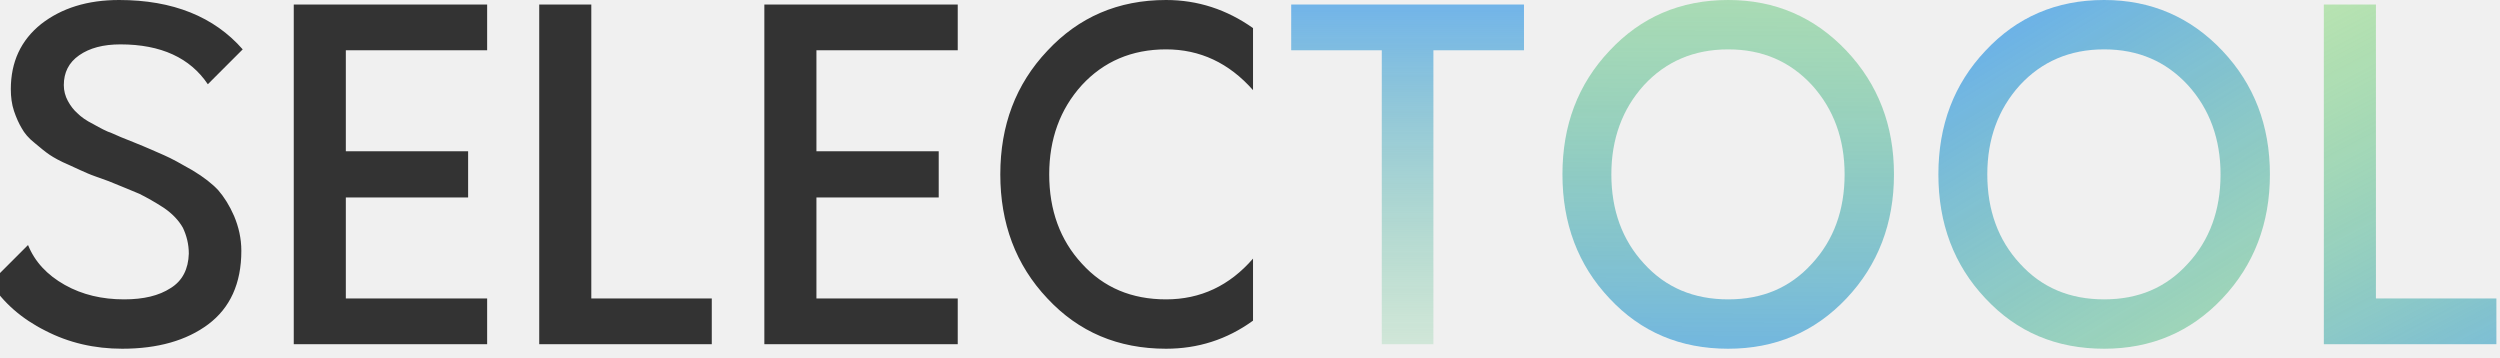
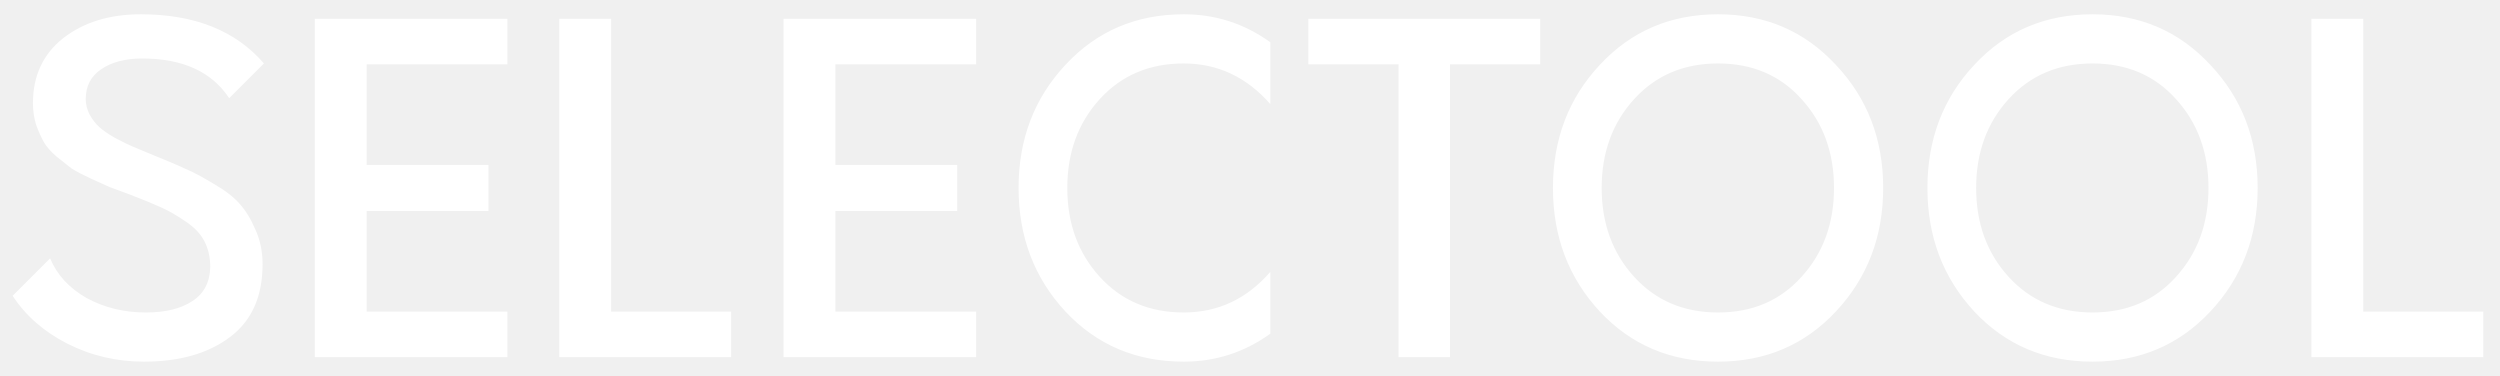
- <svg xmlns="http://www.w3.org/2000/svg" width="552" height="79" viewBox="0 0 552 79" fill="none">
-   <g clip-path="url(#clip0_761_201)">
-     <path d="M26.989 77C34.789 77 41.19 75.2 45.989 71.6C50.789 68 53.289 62.6 53.289 55.4C53.289 52.6 52.69 50.1 51.69 47.7C50.69 45.4 49.489 43.5 48.19 42C46.889 40.6 44.989 39.1 42.489 37.6C39.889 36.1 37.889 35 36.289 34.3C34.69 33.6 32.489 32.6 29.489 31.4C27.39 30.6 25.79 29.9 24.689 29.4C23.489 29 22.189 28.3 20.59 27.4C18.989 26.6 17.89 25.8 17.09 25C16.29 24.3 15.589 23.4 14.989 22.3C14.389 21.2 14.089 20 14.089 18.8C14.089 16 15.19 13.8 17.489 12.2C19.79 10.6 22.79 9.8 26.59 9.8C35.59 9.8 41.989 12.8 45.889 18.6L53.59 10.9C47.289 3.7 38.19 -5.00679e-06 26.29 -5.00679e-06C19.29 -5.00679e-06 13.589 1.8 9.089 5.3C4.589 8.9 2.389 13.7 2.389 19.7C2.389 21.4 2.589 23 3.089 24.5C3.589 26 4.189 27.3 4.789 28.3C5.389 29.4 6.289 30.5 7.689 31.6C8.989 32.7 10.089 33.6 10.989 34.2C11.889 34.8 13.29 35.6 15.19 36.4C17.09 37.3 18.489 37.9 19.39 38.3C20.29 38.7 21.79 39.2 23.989 40C26.89 41.2 29.189 42.1 30.79 42.8C32.389 43.6 34.19 44.6 36.19 45.9C38.09 47.2 39.489 48.7 40.389 50.3C41.19 52 41.69 53.9 41.69 56C41.59 59.4 40.289 62 37.69 63.6C35.09 65.3 31.689 66.1 27.39 66.1C22.59 66.1 18.189 65.1 14.29 62.9C10.389 60.7 7.689 57.8 6.189 54.1L-2.111 62.4C0.689 66.8 4.789 70.4 9.989 73C15.19 75.7 20.89 77 26.989 77ZM107.561 11.1V1H64.861V76H107.561V65.9H76.361V43.6H103.361V33.4H76.361V11.1H107.561ZM119.061 76H157.161V65.9H130.561V1H119.061V76ZM211.468 11.1V1H168.768V76H211.468V65.9H180.268V43.6H207.268V33.4H180.268V11.1H211.468ZM257.467 77C264.467 77 270.867 75 276.667 70.8V57.1C271.467 63.1 265.067 66.1 257.467 66.1C249.867 66.1 243.667 63.5 238.867 58.2C234.067 53 231.667 46.4 231.667 38.5C231.667 30.7 234.067 24.1 238.867 18.8C243.667 13.6 249.867 10.9 257.467 10.9C264.967 10.9 271.367 13.9 276.667 19.9V6.2C270.867 2.1 264.467 -5.00679e-06 257.467 -5.00679e-06C246.867 -5.00679e-06 238.167 3.8 231.267 11.2C224.267 18.6 220.867 27.7 220.867 38.5C220.867 49.3 224.267 58.5 231.267 65.9C238.167 73.3 246.867 77 257.467 77Z" fill="#333333" />
-     <path d="M336.496 1H285.096V11.1H305.096V76H316.496V11.1H336.496V1Z" fill="url(#paint0_linear_761_201)" />
-     <path d="M381.588 77C391.988 77 400.688 73.3 407.688 65.9C414.688 58.5 418.188 49.3 418.188 38.5C418.188 27.7 414.688 18.6 407.688 11.2C400.688 3.8 391.988 -5.00679e-06 381.588 -5.00679e-06C370.988 -5.00679e-06 362.288 3.8 355.388 11.2C348.388 18.6 344.988 27.7 344.988 38.5C344.988 49.3 348.388 58.5 355.388 65.9C362.288 73.3 370.988 77 381.588 77ZM381.588 66.1C373.988 66.1 367.788 63.5 362.988 58.2C358.188 53 355.788 46.4 355.788 38.5C355.788 30.7 358.188 24.1 362.988 18.8C367.788 13.6 373.988 10.9 381.588 10.9C389.188 10.9 395.288 13.6 400.088 18.8C404.888 24.1 407.288 30.7 407.288 38.5C407.288 46.4 404.888 53 400.088 58.2C395.288 63.5 389.188 66.1 381.588 66.1Z" fill="url(#paint1_linear_761_201)" />
-     <path d="M464.596 77C474.996 77 483.696 73.3 490.696 65.9C497.696 58.5 501.196 49.3 501.196 38.5C501.196 27.7 497.696 18.6 490.696 11.2C483.696 3.8 474.996 -5.00679e-06 464.596 -5.00679e-06C453.996 -5.00679e-06 445.296 3.8 438.396 11.2C431.396 18.6 427.996 27.7 427.996 38.5C427.996 49.3 431.396 58.5 438.396 65.9C445.296 73.3 453.996 77 464.596 77ZM464.596 66.1C456.996 66.1 450.796 63.5 445.996 58.2C441.196 53 438.796 46.4 438.796 38.5C438.796 30.7 441.196 24.1 445.996 18.8C450.796 13.6 456.996 10.9 464.596 10.9C472.196 10.9 478.296 13.6 483.096 18.8C487.896 24.1 490.296 30.7 490.296 38.5C490.296 46.4 487.896 53 483.096 58.2C478.296 63.5 472.196 66.1 464.596 66.1Z" fill="url(#paint2_linear_761_201)" />
-     <path d="M513.104 76H551.204V65.9H524.604V1H513.104V76Z" fill="url(#paint3_linear_761_201)" />
-   </g>
-   <defs>
-     <linearGradient id="paint0_linear_761_201" x1="275" y1="-11" x2="275" y2="107" gradientUnits="userSpaceOnUse">
-       <stop stop-color="#60A9F6" />
-       <stop offset="1" stop-color="#80D672" stop-opacity="0" />
-     </linearGradient>
-     <linearGradient id="paint1_linear_761_201" x1="382.168" y1="99.953" x2="382.805" y2="-24.439" gradientUnits="userSpaceOnUse">
-       <stop stop-color="#60A9F6" />
-       <stop offset="1" stop-color="#80D672" stop-opacity="0.5" />
-     </linearGradient>
-     <linearGradient id="paint2_linear_761_201" x1="439.718" y1="-11" x2="512.501" y2="108.92" gradientUnits="userSpaceOnUse">
-       <stop stop-color="#60A9F6" />
-       <stop offset="1" stop-color="#80D672" stop-opacity="0.5" />
-     </linearGradient>
-     <linearGradient id="paint3_linear_761_201" x1="573.721" y1="103.067" x2="518.261" y2="-2.854" gradientUnits="userSpaceOnUse">
-       <stop stop-color="#60A9F6" />
-       <stop offset="1" stop-color="#80D672" stop-opacity="0.5" />
-     </linearGradient>
-     <clipPath id="clip0_761_201">
-       <rect width="552" height="79" fill="white" />
-     </clipPath>
-   </defs>
+ <svg xmlns="http://www.w3.org/2000/svg" width="133" height="20" viewBox="0 0 133 20" fill="none">
+   <path d="M7.657 19.24C6.201 19.24 4.841 18.92 3.577 18.28C2.329 17.64 1.361 16.792 0.673 15.736L2.665 13.744C3.033 14.624 3.681 15.328 4.609 15.856C5.553 16.368 6.601 16.624 7.753 16.624C8.793 16.624 9.617 16.424 10.225 16.024C10.849 15.624 11.169 15.016 11.185 14.2C11.185 13.688 11.081 13.232 10.873 12.832C10.665 12.432 10.329 12.08 9.865 11.776C9.401 11.456 8.969 11.208 8.569 11.032C8.185 10.856 7.641 10.632 6.937 10.36C6.425 10.168 6.057 10.032 5.833 9.952C5.625 9.856 5.289 9.704 4.825 9.496C4.377 9.288 4.041 9.112 3.817 8.968C3.609 8.808 3.345 8.6 3.025 8.344C2.705 8.072 2.473 7.808 2.329 7.552C2.185 7.296 2.049 6.992 1.921 6.64C1.809 6.272 1.753 5.888 1.753 5.488C1.753 4.032 2.289 2.88 3.361 2.032C4.449 1.184 5.825 0.76 7.489 0.76C10.353 0.76 12.537 1.632 14.041 3.376L12.193 5.224C11.265 3.816 9.721 3.112 7.561 3.112C6.665 3.112 5.937 3.304 5.377 3.688C4.833 4.056 4.561 4.584 4.561 5.272C4.561 5.56 4.633 5.84 4.777 6.112C4.921 6.368 5.089 6.584 5.281 6.76C5.473 6.936 5.753 7.128 6.121 7.336C6.505 7.544 6.833 7.704 7.105 7.816C7.377 7.928 7.761 8.088 8.257 8.296C8.977 8.584 9.521 8.816 9.889 8.992C10.273 9.152 10.769 9.416 11.377 9.784C11.985 10.136 12.441 10.488 12.745 10.84C13.065 11.192 13.345 11.648 13.585 12.208C13.841 12.768 13.969 13.384 13.969 14.056C13.969 15.784 13.385 17.08 12.217 17.944C11.065 18.808 9.545 19.24 7.657 19.24ZM26.994 3.424H19.506V8.776H25.986V11.224H19.506V16.576H26.994V19H16.746V1H26.994V3.424ZM29.754 19V1H32.514V16.576H38.898V19H29.754ZM51.932 3.424H44.444V8.776H50.924V11.224H44.444V16.576H51.932V19H41.684V1H51.932V3.424ZM62.972 19.24C60.444 19.24 58.348 18.352 56.684 16.576C55.02 14.784 54.188 12.592 54.188 10C54.188 7.408 55.02 5.224 56.684 3.448C58.348 1.656 60.444 0.76 62.972 0.76C64.668 0.76 66.204 1.256 67.58 2.248V5.536C66.316 4.096 64.78 3.376 62.972 3.376C61.148 3.376 59.66 4.008 58.508 5.272C57.356 6.536 56.78 8.112 56.78 10C56.78 11.888 57.356 13.464 58.508 14.728C59.66 15.992 61.148 16.624 62.972 16.624C64.796 16.624 66.332 15.904 67.58 14.464V17.752C66.204 18.744 64.668 19.24 62.972 19.24ZM81.939 1V3.424H77.139V19H74.403V3.424H69.603V1H81.939ZM91.401 19.24C88.873 19.24 86.777 18.352 85.113 16.576C83.449 14.784 82.617 12.592 82.617 10C82.617 7.408 83.449 5.224 85.113 3.448C86.777 1.656 88.873 0.76 91.401 0.76C93.913 0.76 96.001 1.656 97.665 3.448C99.345 5.224 100.185 7.408 100.185 10C100.185 12.592 99.345 14.784 97.665 16.576C96.001 18.352 93.913 19.24 91.401 19.24ZM86.937 14.728C88.089 15.992 89.577 16.624 91.401 16.624C93.225 16.624 94.705 15.992 95.841 14.728C96.993 13.464 97.569 11.888 97.569 10C97.569 8.112 96.993 6.536 95.841 5.272C94.705 4.008 93.225 3.376 91.401 3.376C89.577 3.376 88.089 4.008 86.937 5.272C85.785 6.536 85.209 8.112 85.209 10C85.209 11.888 85.785 13.464 86.937 14.728ZM111.323 19.24C108.795 19.24 106.699 18.352 105.035 16.576C103.371 14.784 102.539 12.592 102.539 10C102.539 7.408 103.371 5.224 105.035 3.448C106.699 1.656 108.795 0.76 111.323 0.76C113.835 0.76 115.923 1.656 117.587 3.448C119.267 5.224 120.107 7.408 120.107 10C120.107 12.592 119.267 14.784 117.587 16.576C115.923 18.352 113.835 19.24 111.323 19.24ZM106.859 14.728C108.011 15.992 109.499 16.624 111.323 16.624C113.147 16.624 114.627 15.992 115.763 14.728C116.915 13.464 117.491 11.888 117.491 10C117.491 8.112 116.915 6.536 115.763 5.272C114.627 4.008 113.147 3.376 111.323 3.376C109.499 3.376 108.011 4.008 106.859 5.272C105.707 6.536 105.131 8.112 105.131 10C105.131 11.888 105.707 13.464 106.859 14.728ZM122.965 19V1H125.725V16.576H132.109V19H122.965Z" fill="white" />
</svg>
